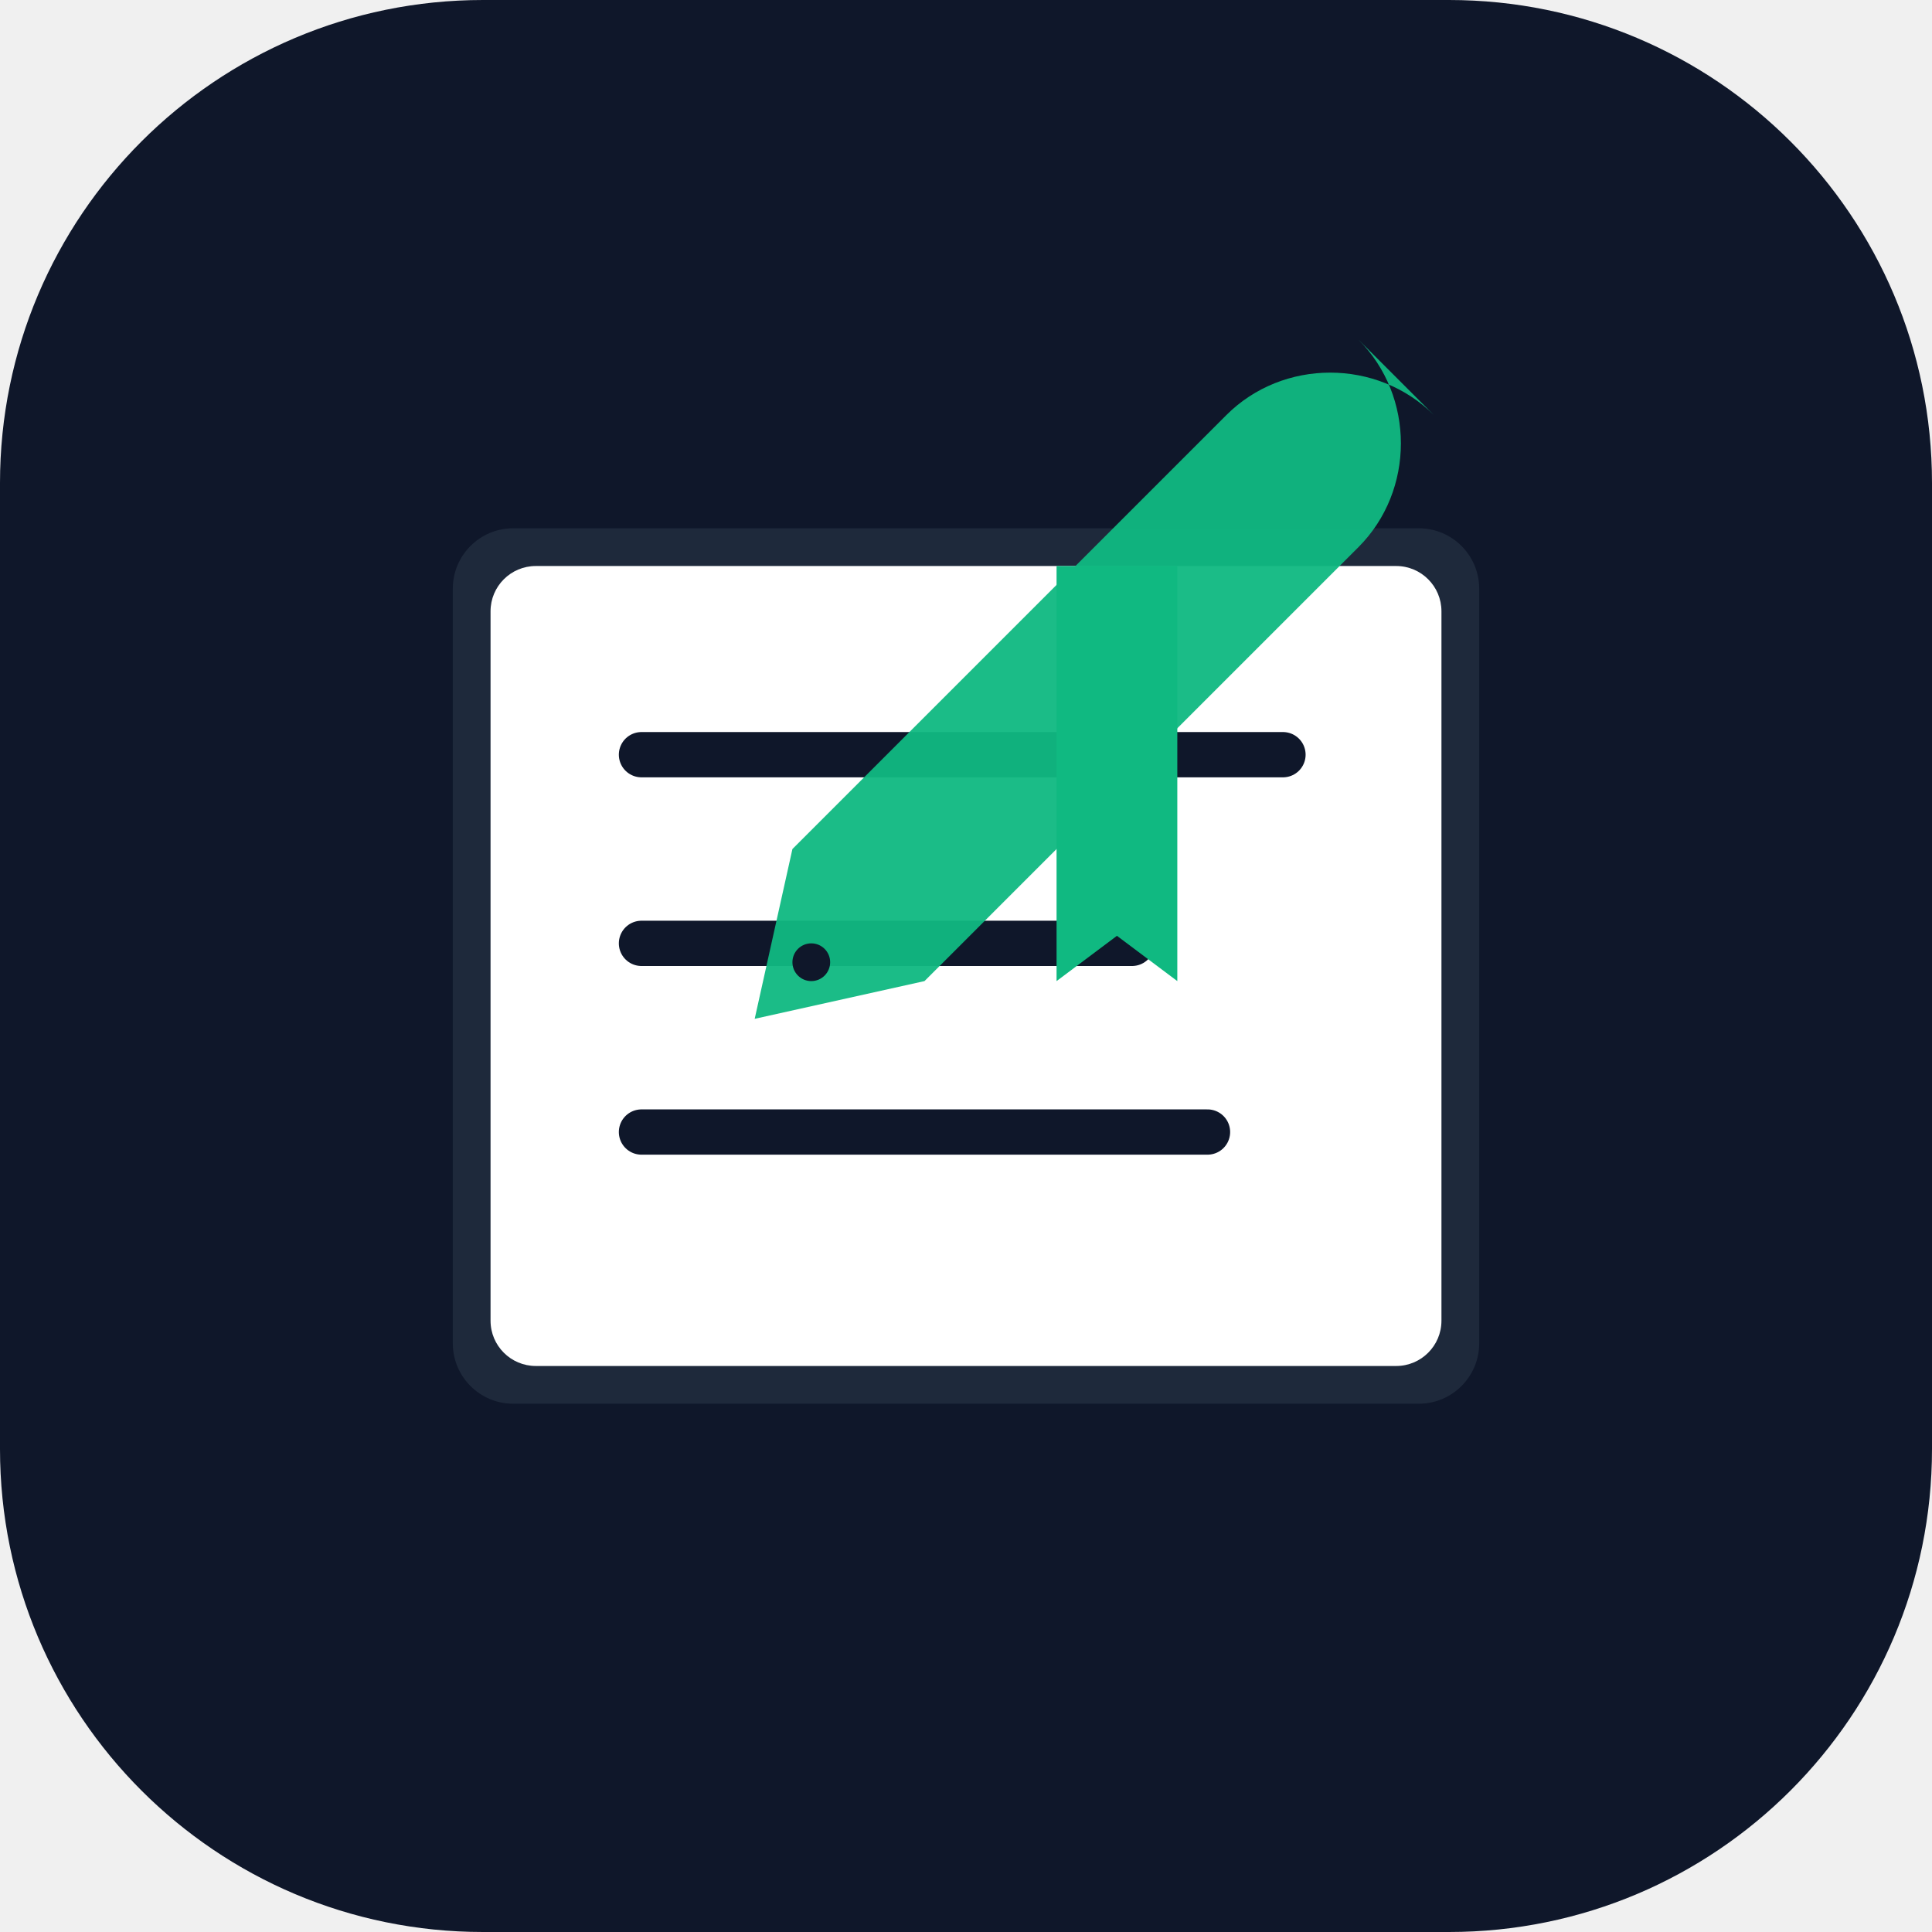
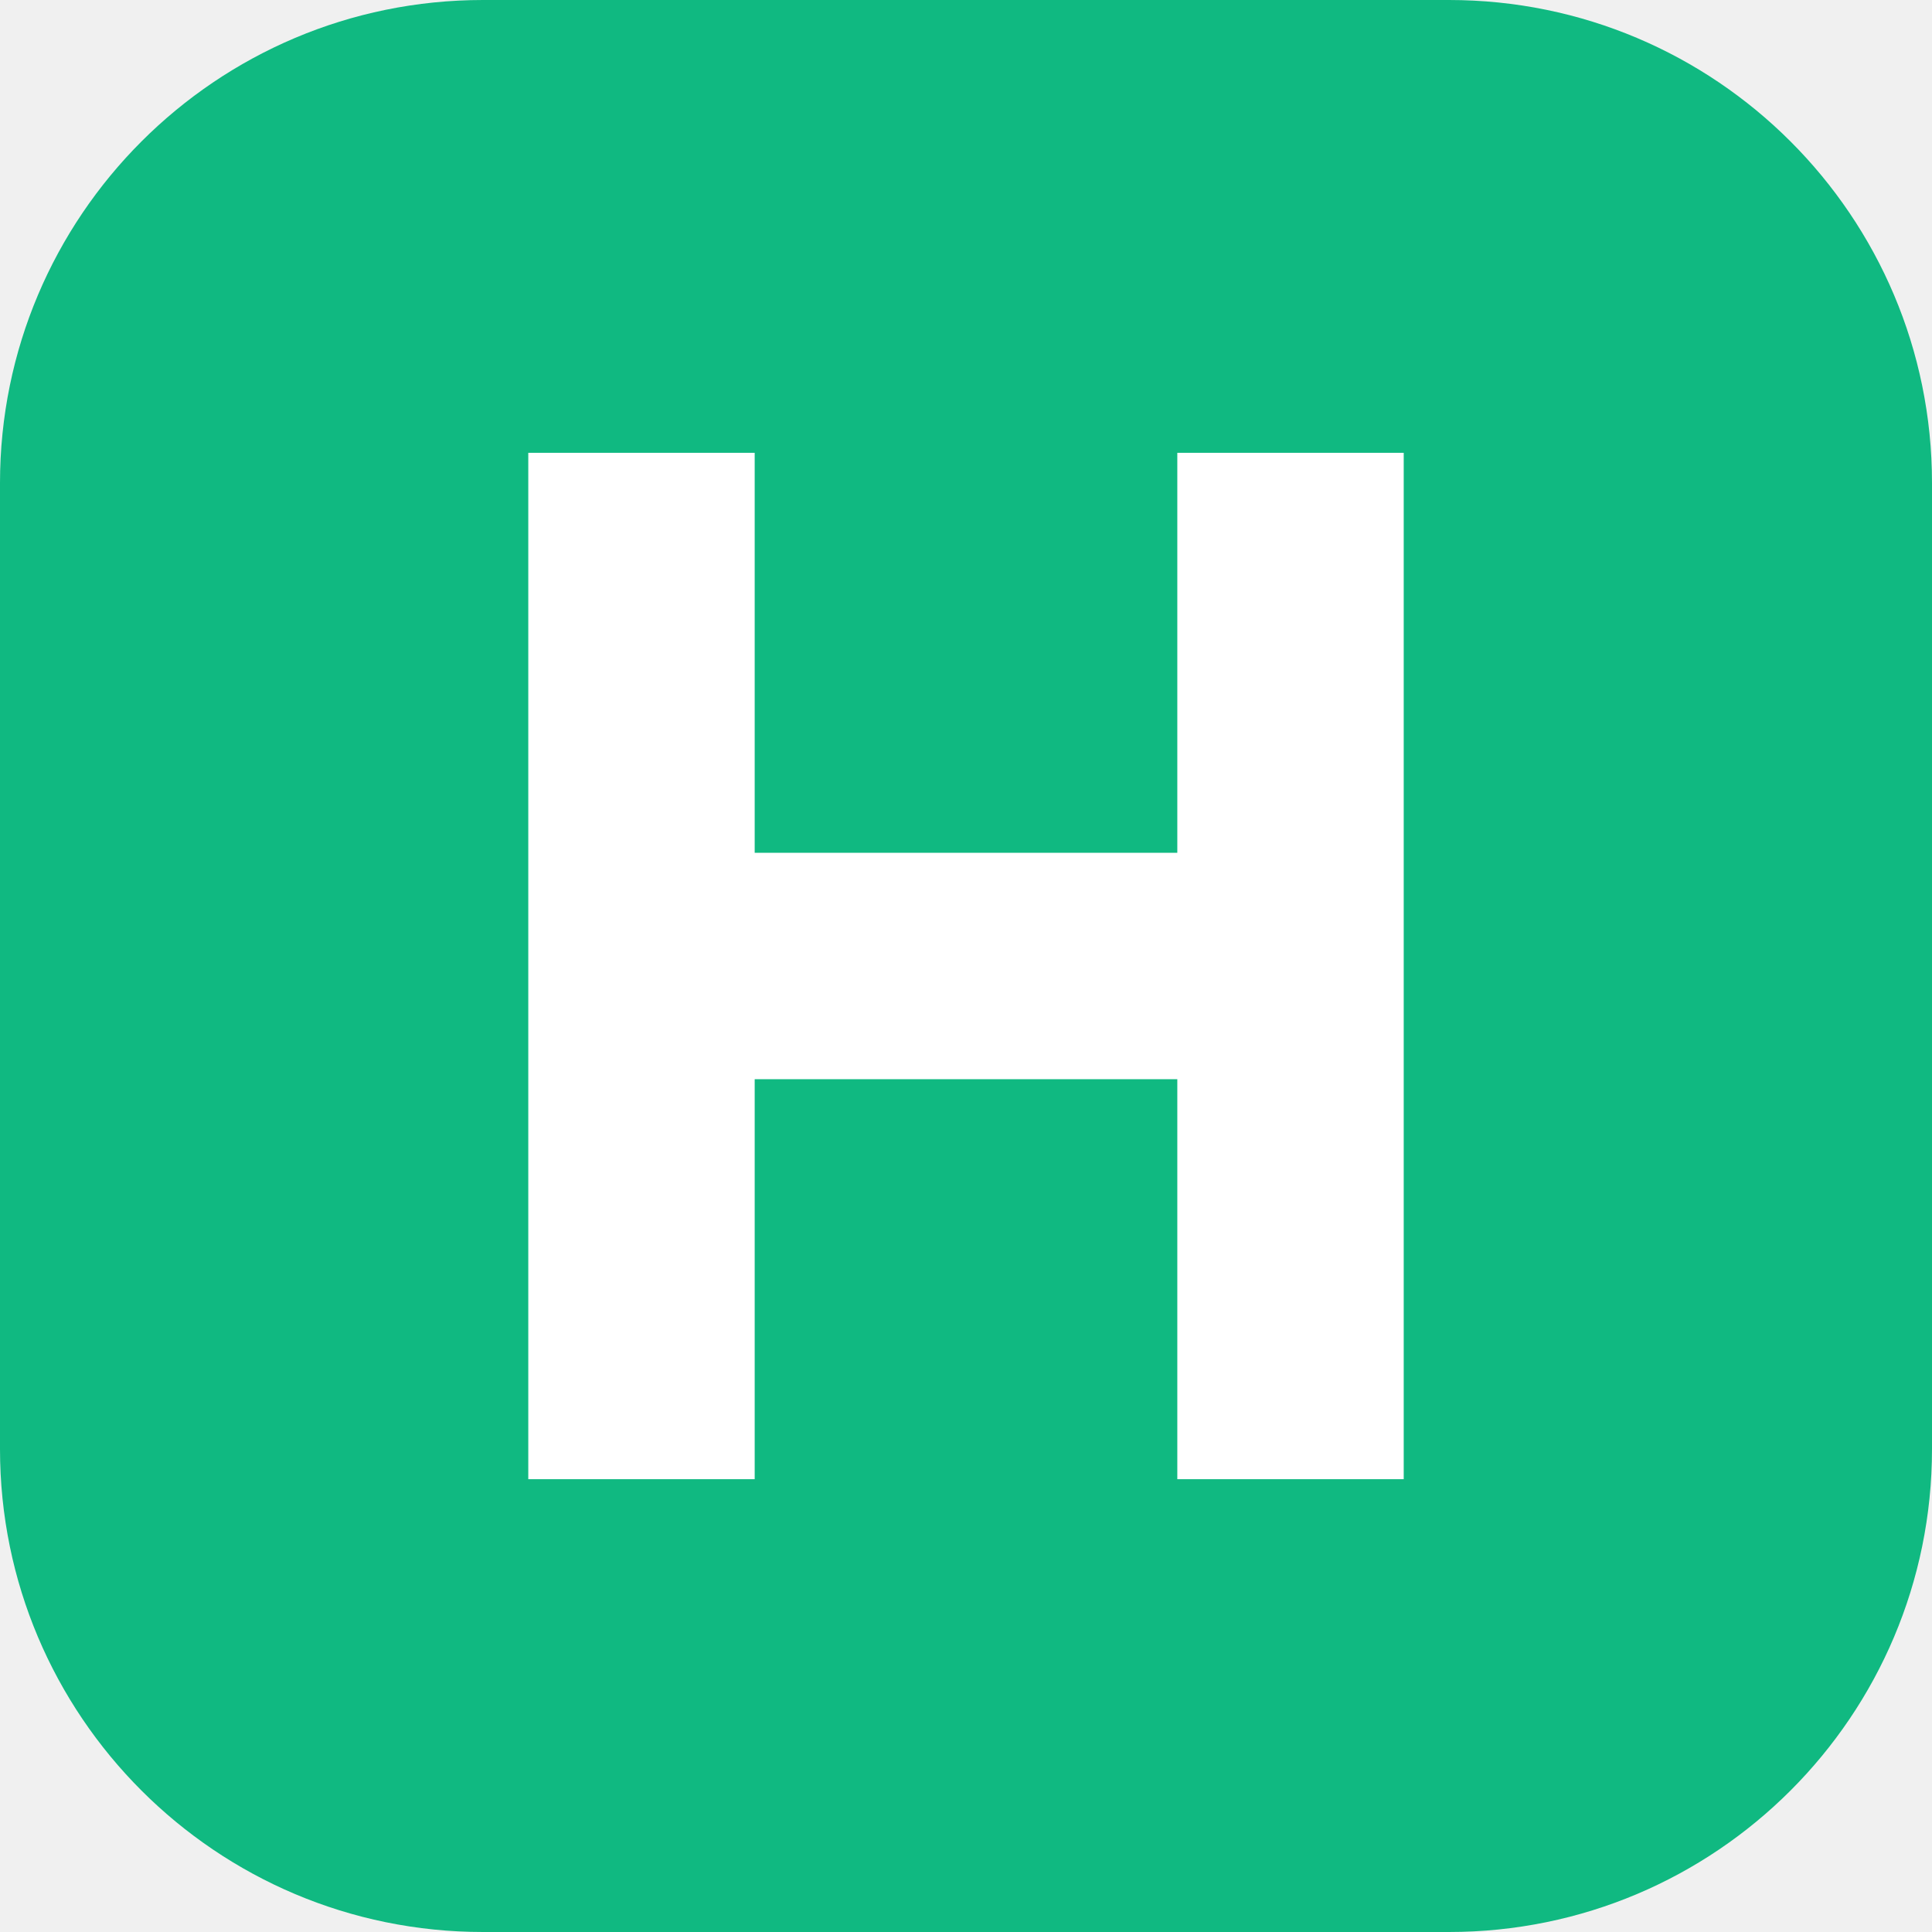
<svg xmlns="http://www.w3.org/2000/svg" viewBox="0 0 512 512" width="512" height="512">
-   <rect width="512" height="512" rx="128" fill="#0f172a" />
-   <rect x="120" y="140" width="272" height="232" rx="16" fill="#1e293b" />
-   <rect x="130" y="150" width="252" height="212" rx="12" fill="#ffffff" />
-   <path d="M170 200h170M170 250h130M170 300h150" stroke="#0f172a" stroke-width="12" stroke-linecap="round" />
-   <path d="M280 150h32v110l-16-12-16 12V150z" fill="#10b981" />
-   <path d="M380 110c-15-15-40-15-55 0L210 225l-10 45 45-10 115-115c15-15 15-40 0-55z" fill="#10b981" opacity="0.95" />
-   <circle cx="215" cy="255" r="5" fill="#0f172a" />
+   <rect width="512" height="512" rx="128" fill="#10b981" />
+   <path d="M140 120h60v106h112V120h60v272h-60V286H200v106h-60Z" fill="#ffffff" />
</svg>
